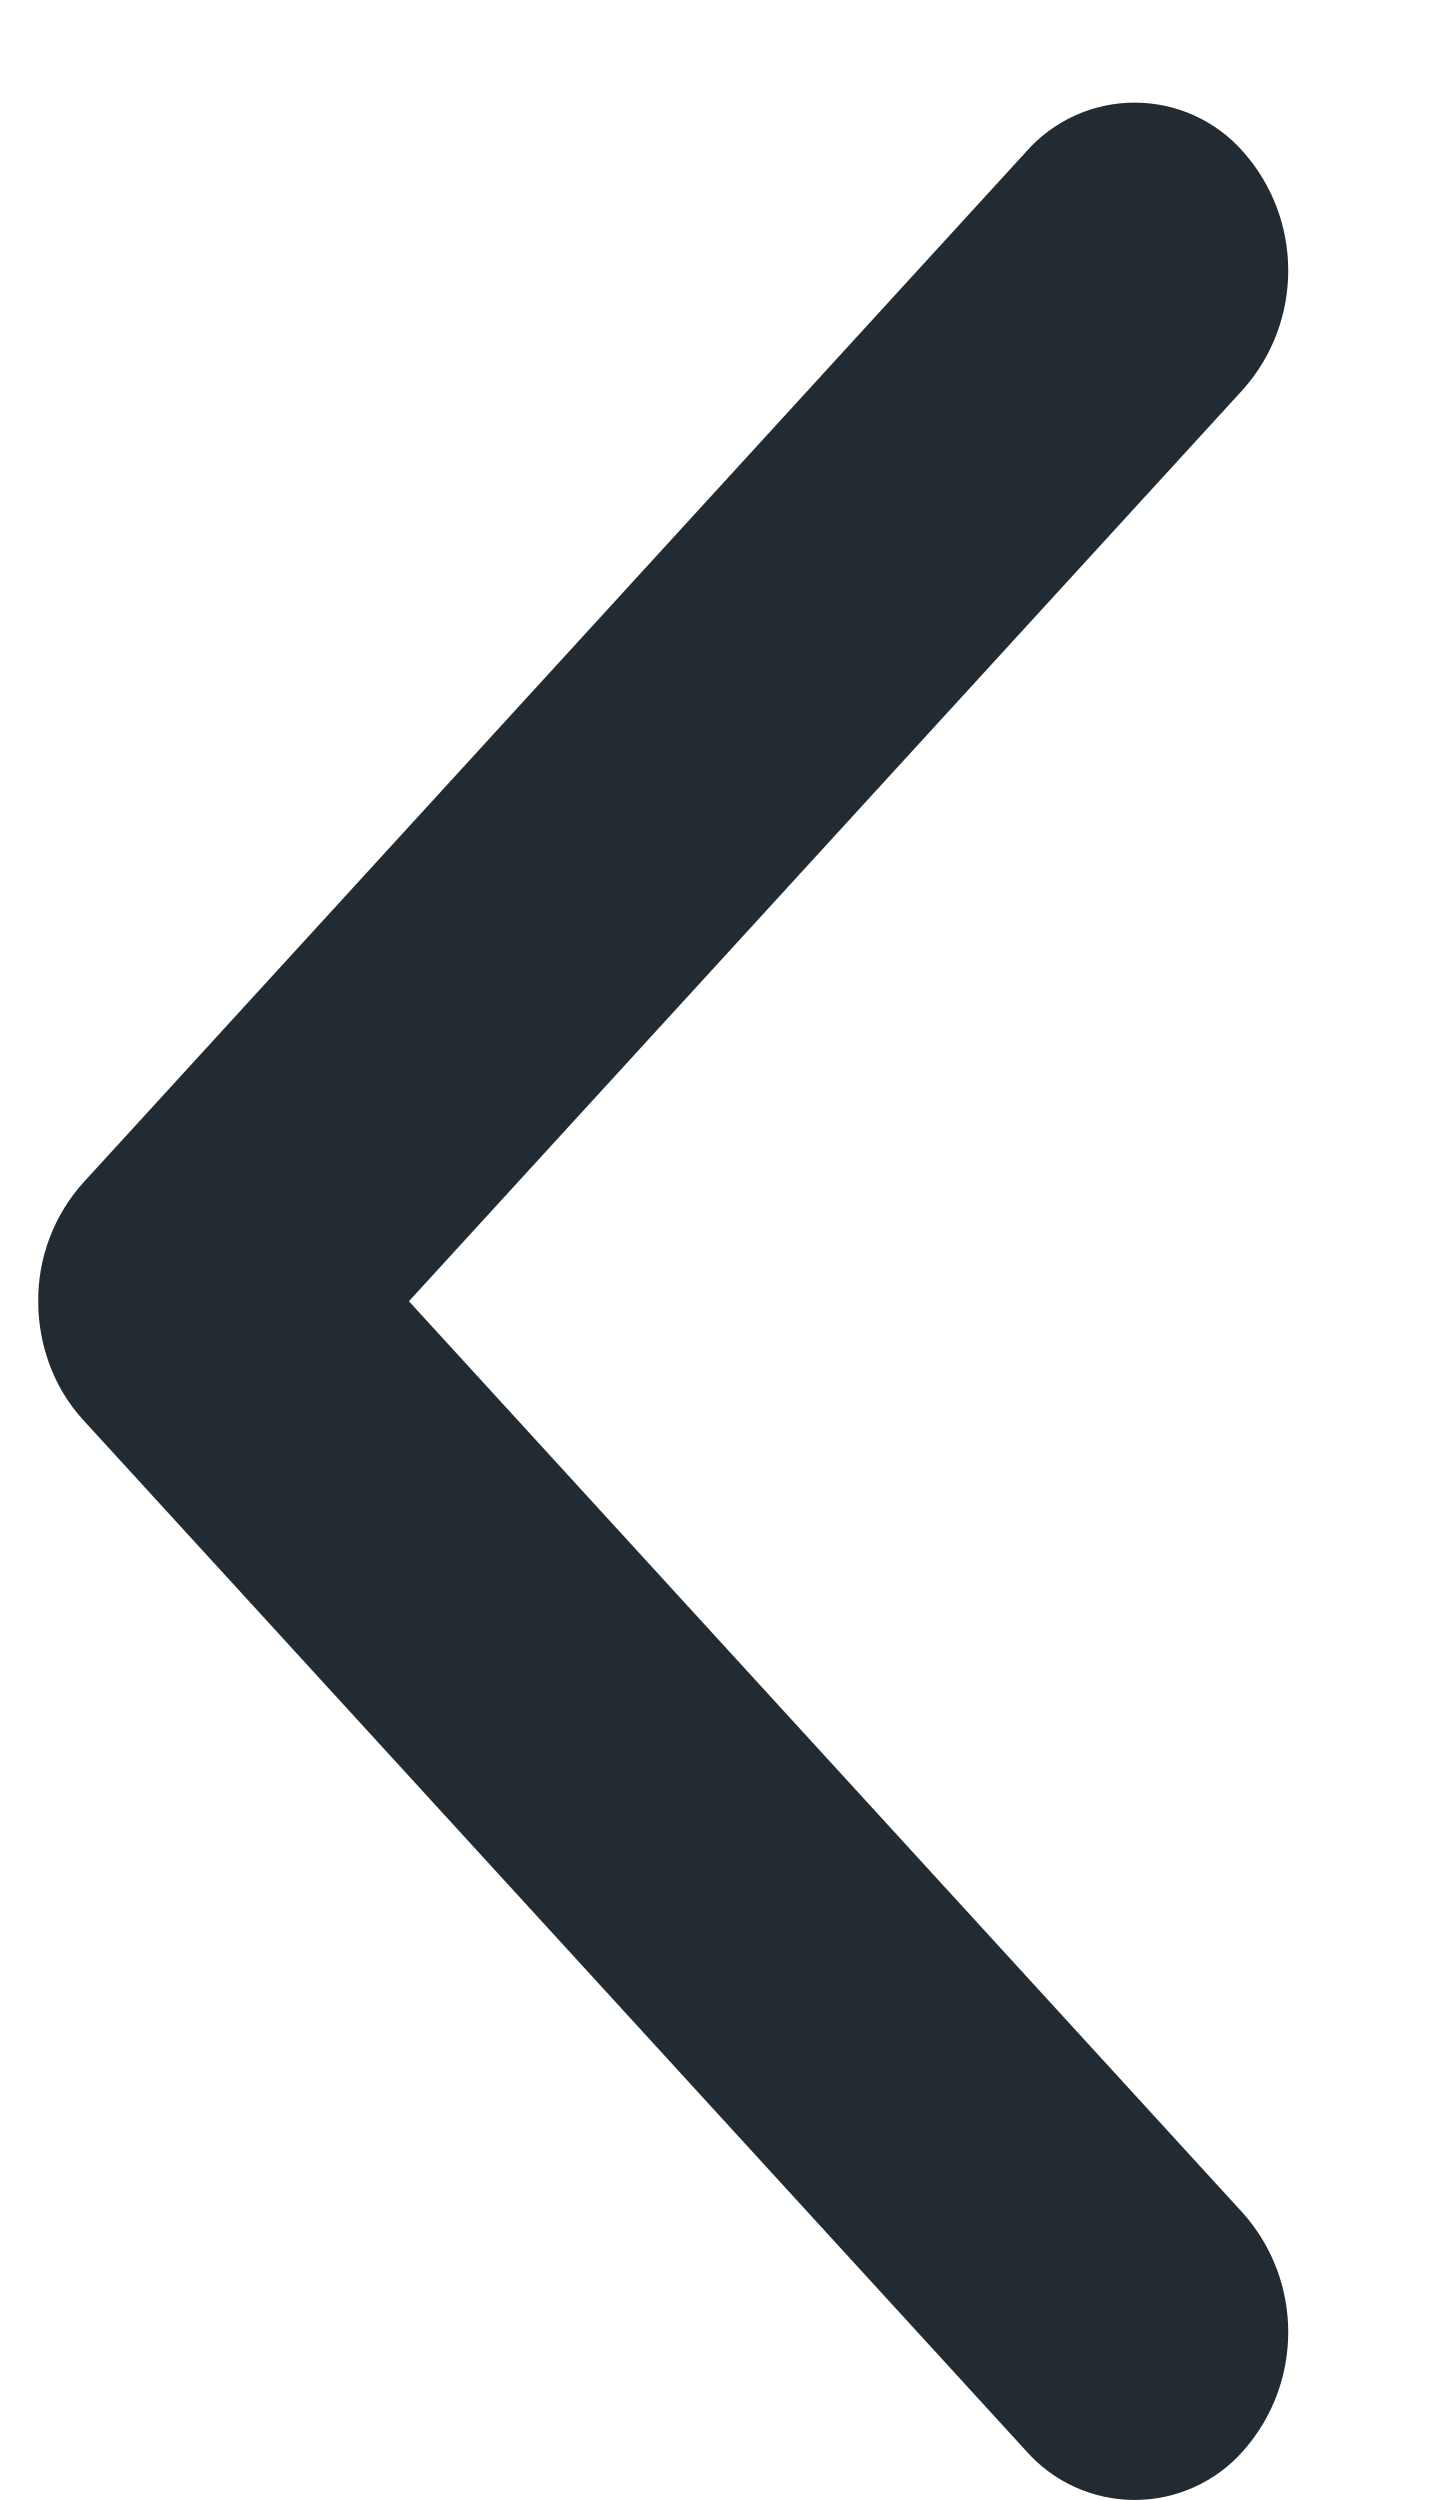
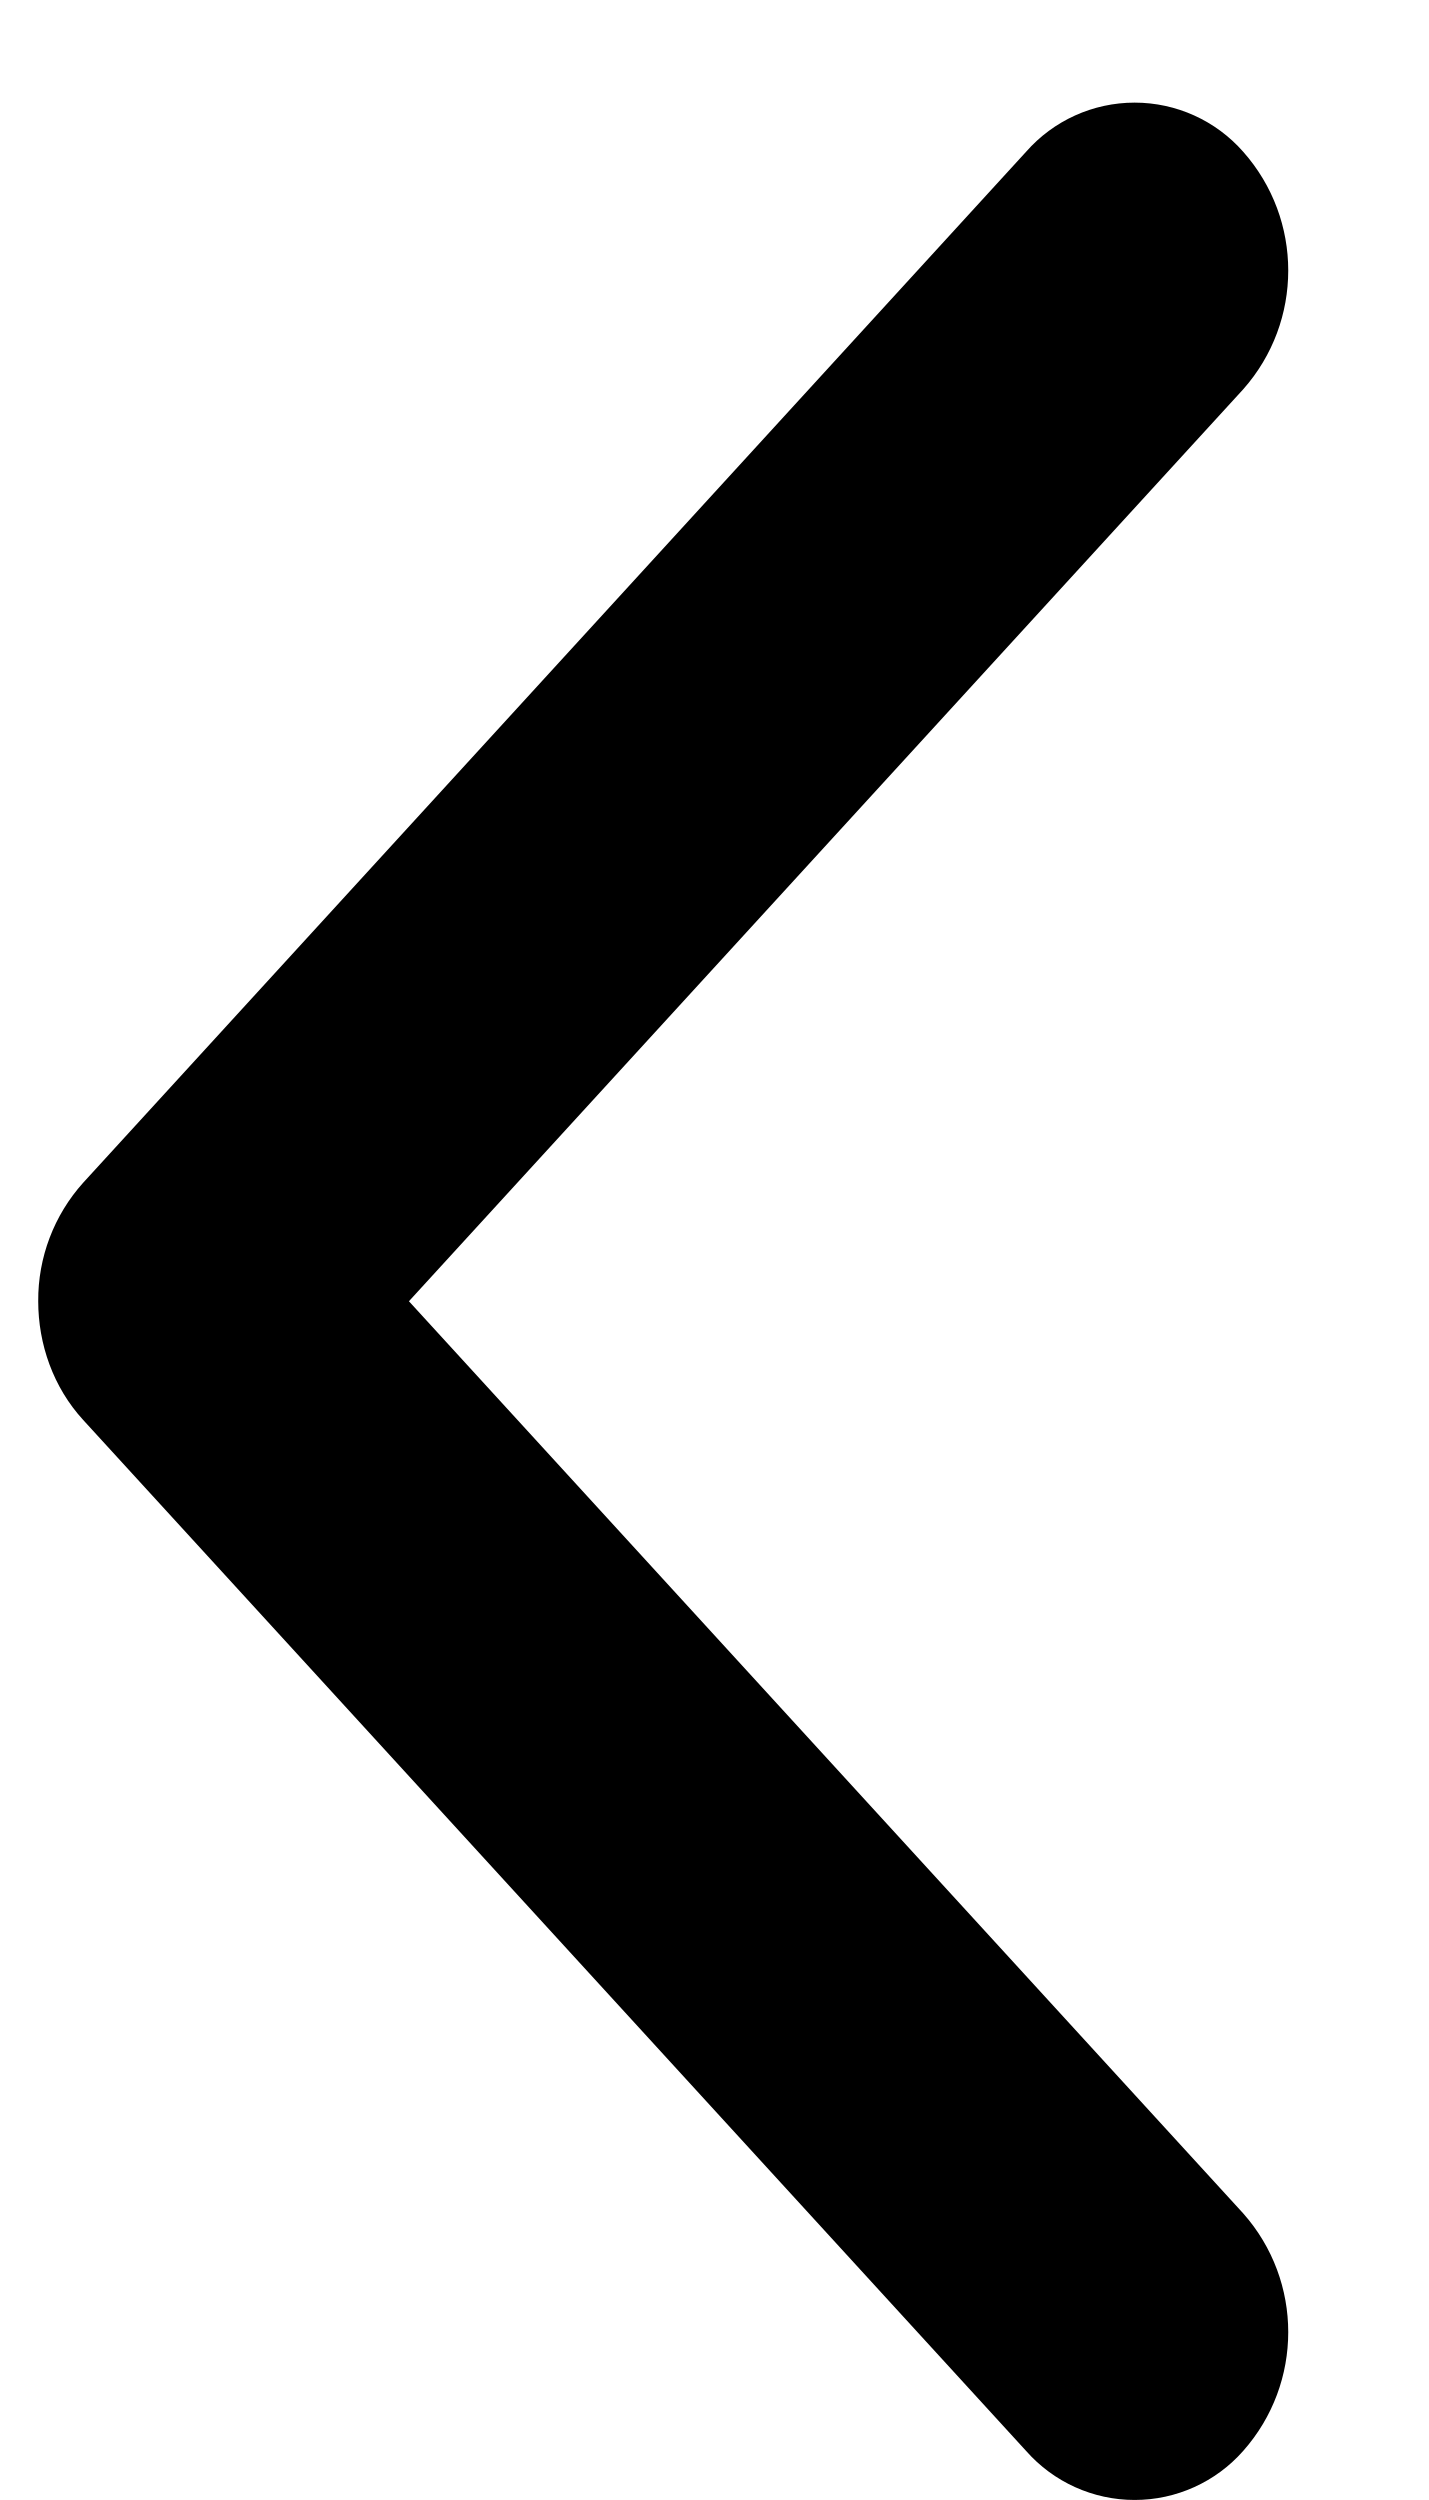
- <svg xmlns="http://www.w3.org/2000/svg" width="8" height="14" fill="none" viewBox="0 0 8 14">
-   <path d="M.214 7.287c0 .24.084.482.252.665l5.28 5.773a.81.81 0 001.216 0 1.003 1.003 0 000-1.33L2.29 7.287 6.962 2.18a1.003 1.003 0 000-1.33.809.809 0 00-1.216 0L.466 6.623a.984.984 0 00-.252.664z" fill="#222B32" />
+ <svg xmlns="http://www.w3.org/2000/svg" width="8" height="14" viewBox="0 0 8 14">
+   <path d="M.214 7.287c0 .24.084.482.252.665l5.28 5.773a.81.81 0 001.216 0 1.003 1.003 0 000-1.33L2.29 7.287 6.962 2.18a1.003 1.003 0 000-1.33.809.809 0 00-1.216 0L.466 6.623a.984.984 0 00-.252.664z" />
</svg>
